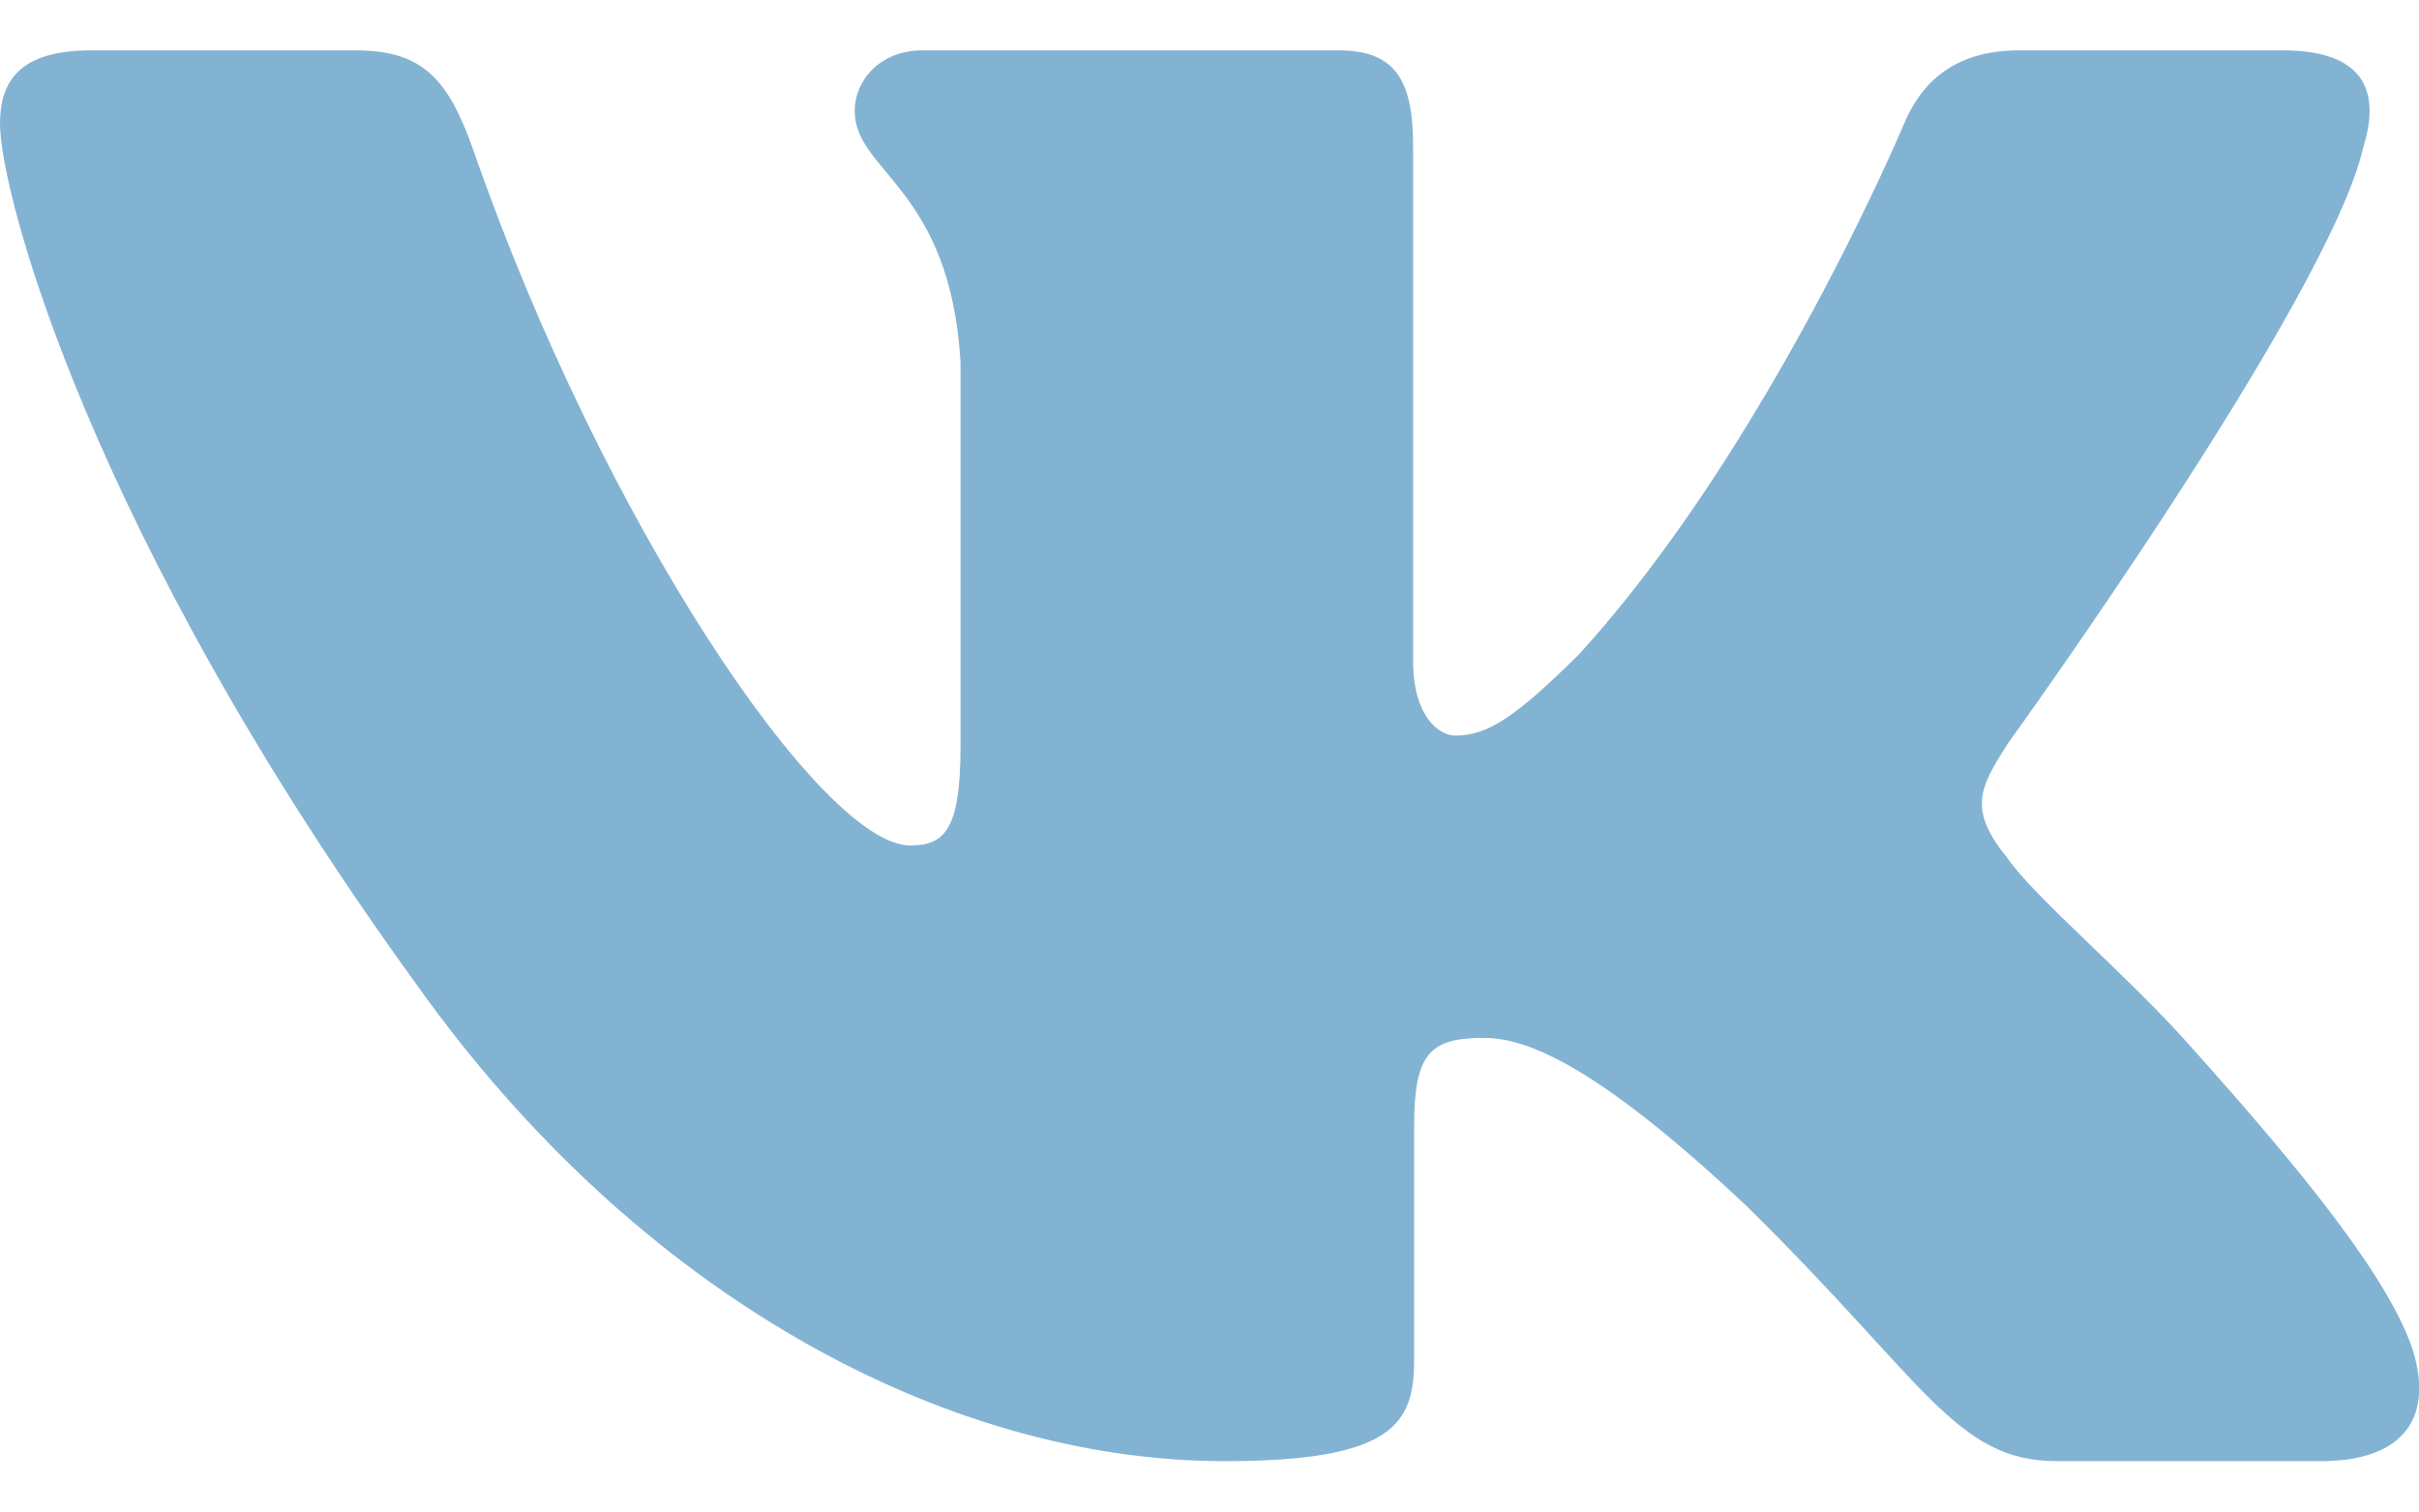
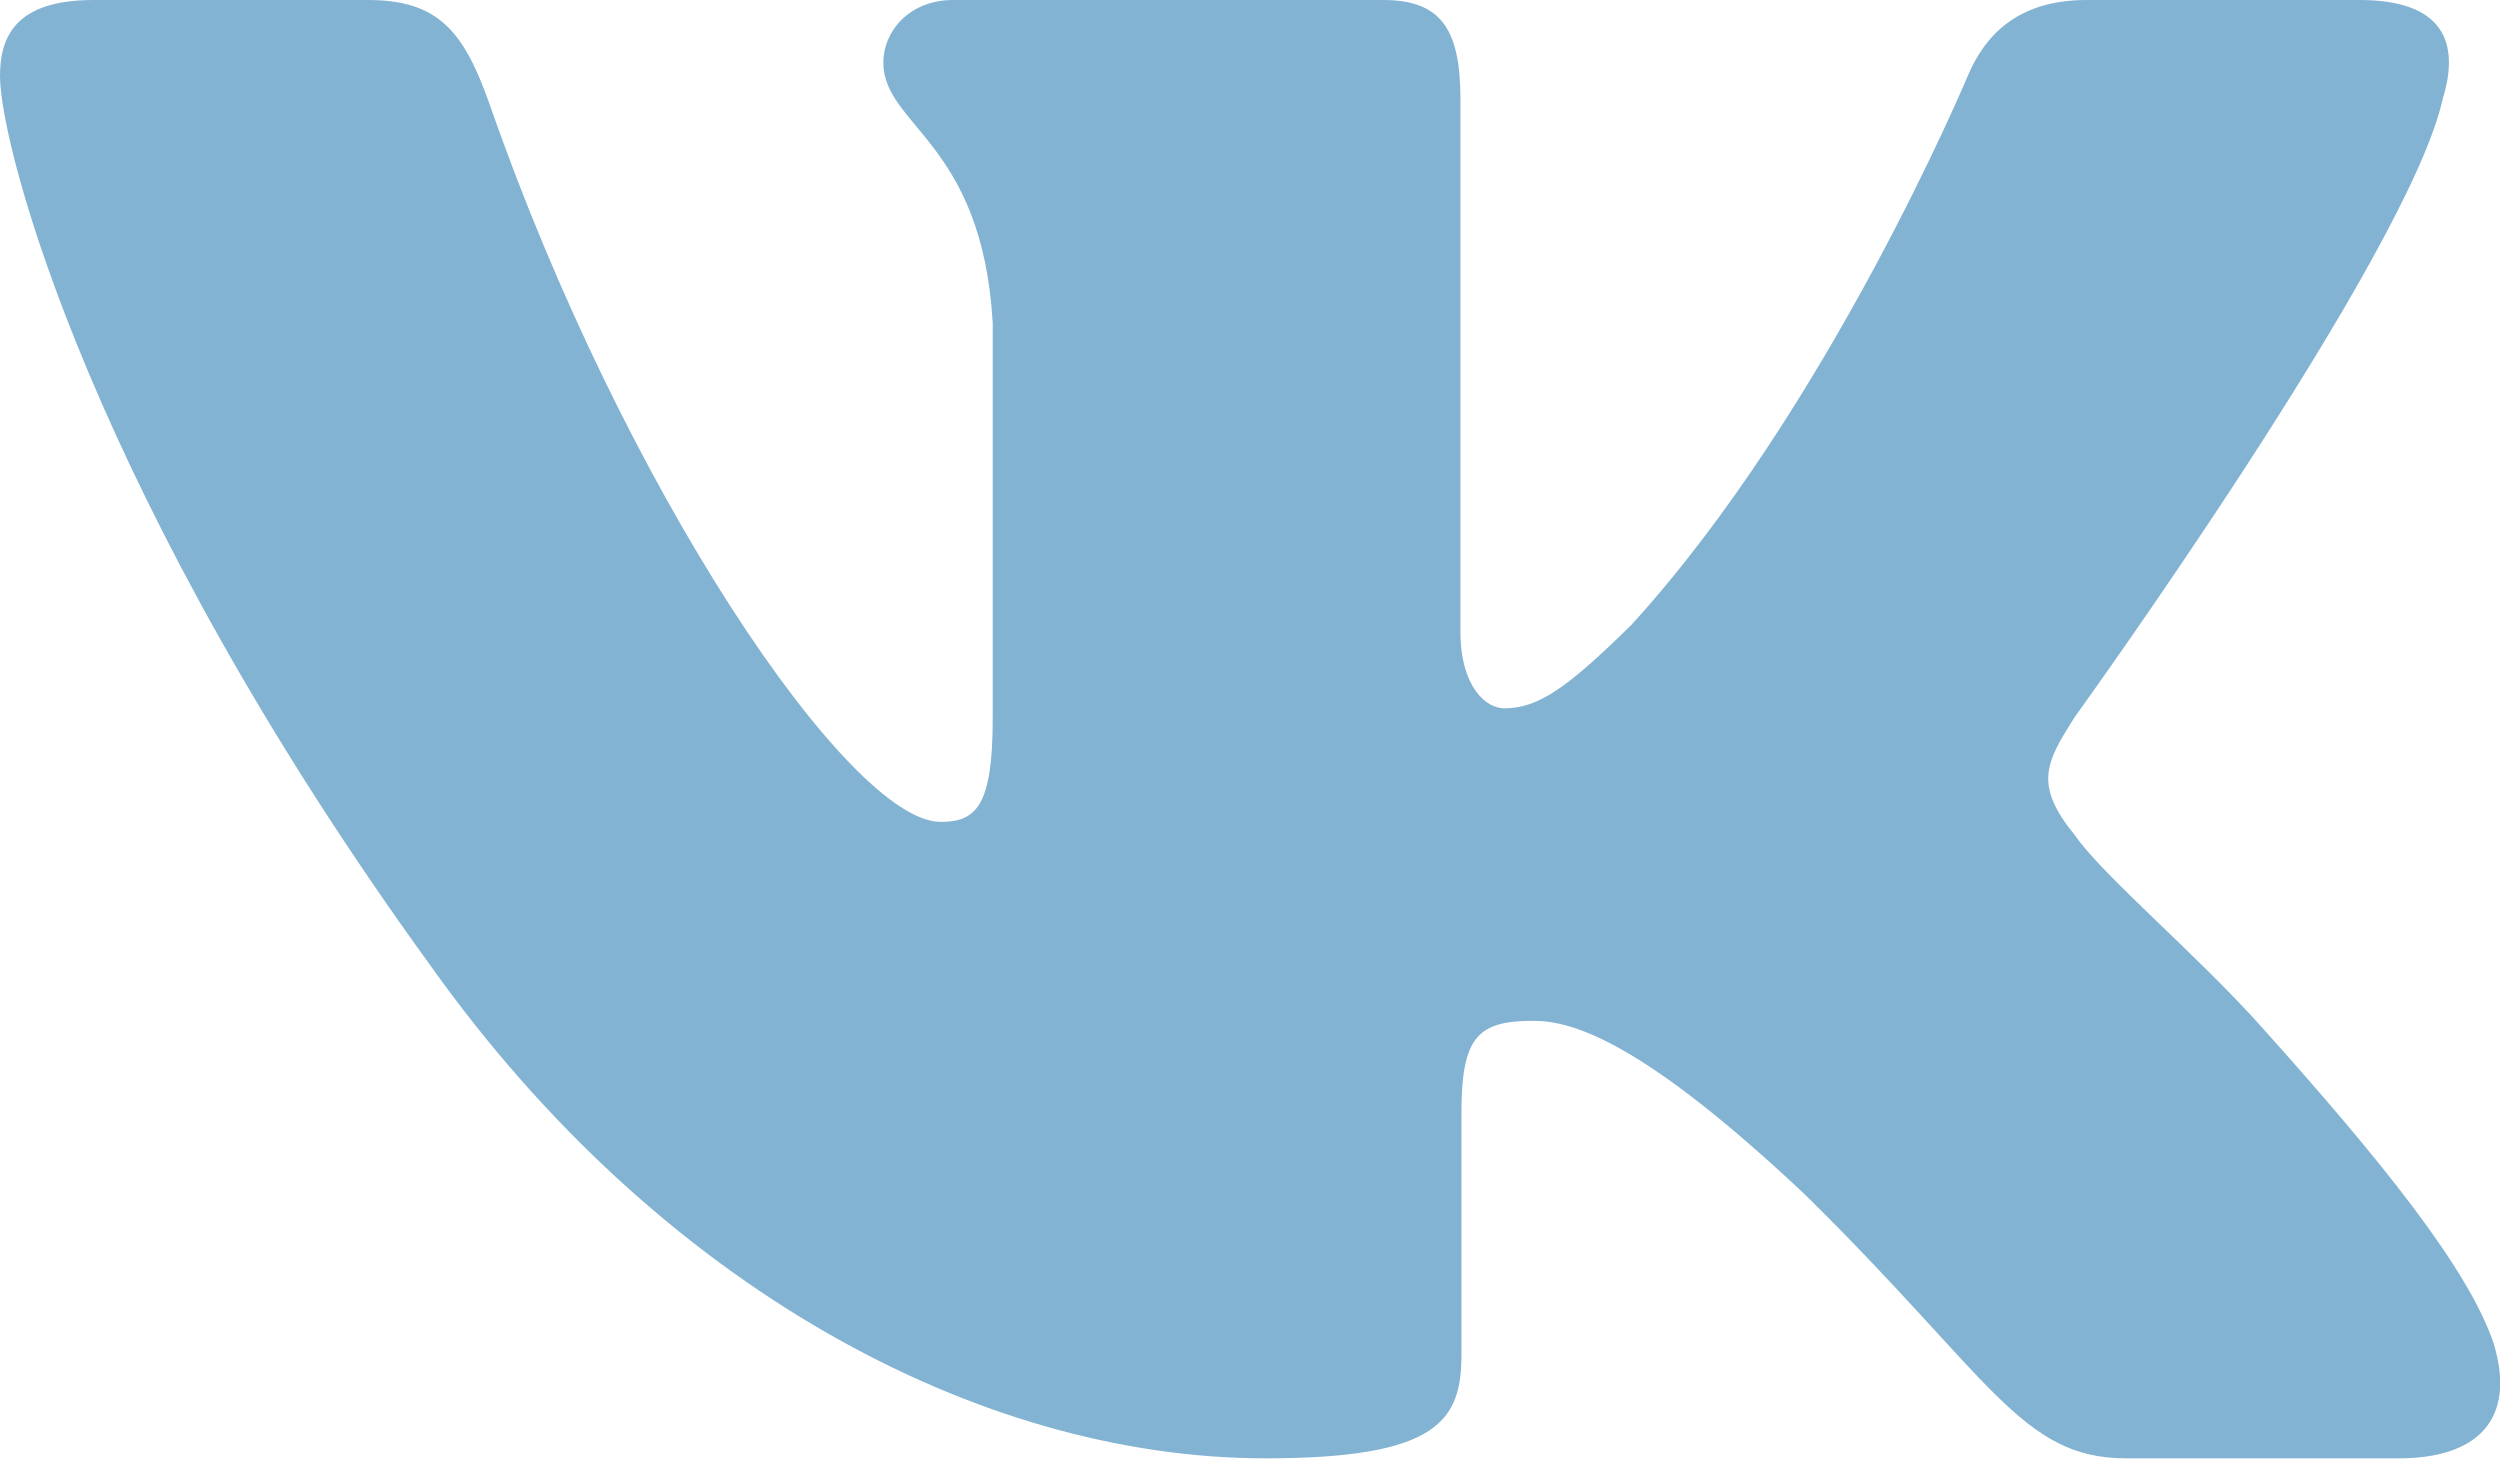
- <svg xmlns="http://www.w3.org/2000/svg" width="24" height="15" fill="none">
-   <path fill-rule="evenodd" clip-rule="evenodd" d="M23.45 1.45c.17-.55 0-.95-.8-.95h-2.62c-.67 0-.98.35-1.14.73 0 0-1.34 3.2-3.23 5.27-.61.6-.89.8-1.22.8-.17 0-.42-.2-.42-.74V1.45c0-.66-.18-.95-.74-.95H9.15c-.42 0-.67.3-.67.6 0 .61.95.76 1.05 2.5v3.8c0 .84-.16.99-.5.99-.88 0-3.05-3.21-4.33-6.89-.25-.71-.5-1-1.17-1H.9c-.75 0-.9.35-.9.73 0 .68.89 4.07 4.14 8.55 2.18 3.06 5.23 4.72 8.01 4.72 1.67 0 1.88-.37 1.88-1v-2.32c0-.73.16-.88.69-.88.38 0 1.05.2 2.61 1.67 1.78 1.75 2.07 2.53 3.08 2.53h2.62c.75 0 1.13-.37.91-1.1-.24-.72-1.09-1.77-2.21-3.02-.62-.7-1.54-1.47-1.81-1.86-.4-.49-.28-.7 0-1.14 0 0 3.2-4.43 3.53-5.93Z" fill="#83B3D3" />
+ <svg xmlns="http://www.w3.org/2000/svg" width="24" height="14" viewBox="0 0 24 14" fill="none">
+   <path fill-rule="evenodd" clip-rule="evenodd" d="M23.45.95c.17-.55 0-.95-.8-.95h-2.62c-.67 0-.98.35-1.14.73 0 0-1.34 3.2-3.23 5.27-.61.6-.89.8-1.22.8-.17 0-.42-.2-.42-.74V.95c0-.66-.18-.95-.74-.95H9.15c-.42 0-.67.3-.67.6 0 .61.95.76 1.05 2.5v3.8c0 .84-.16.99-.5.99-.88 0-3.05-3.21-4.33-6.89-.25-.71-.5-1-1.17-1H.9C.15 0 0 .35 0 .73c0 .68.89 4.07 4.14 8.55C6.32 12.34 9.38 14 12.15 14c1.67 0 1.88-.37 1.88-1v-2.32c0-.73.16-.88.69-.88.38 0 1.05.2 2.61 1.67C19.11 13.22 19.4 14 20.41 14h2.62c.75 0 1.13-.37.91-1.1-.24-.72-1.09-1.77-2.21-3.02-.62-.7-1.54-1.47-1.81-1.86-.4-.49-.28-.7 0-1.14 0 0 3.2-4.43 3.53-5.93Z" fill="#83B3D3" />
</svg>
